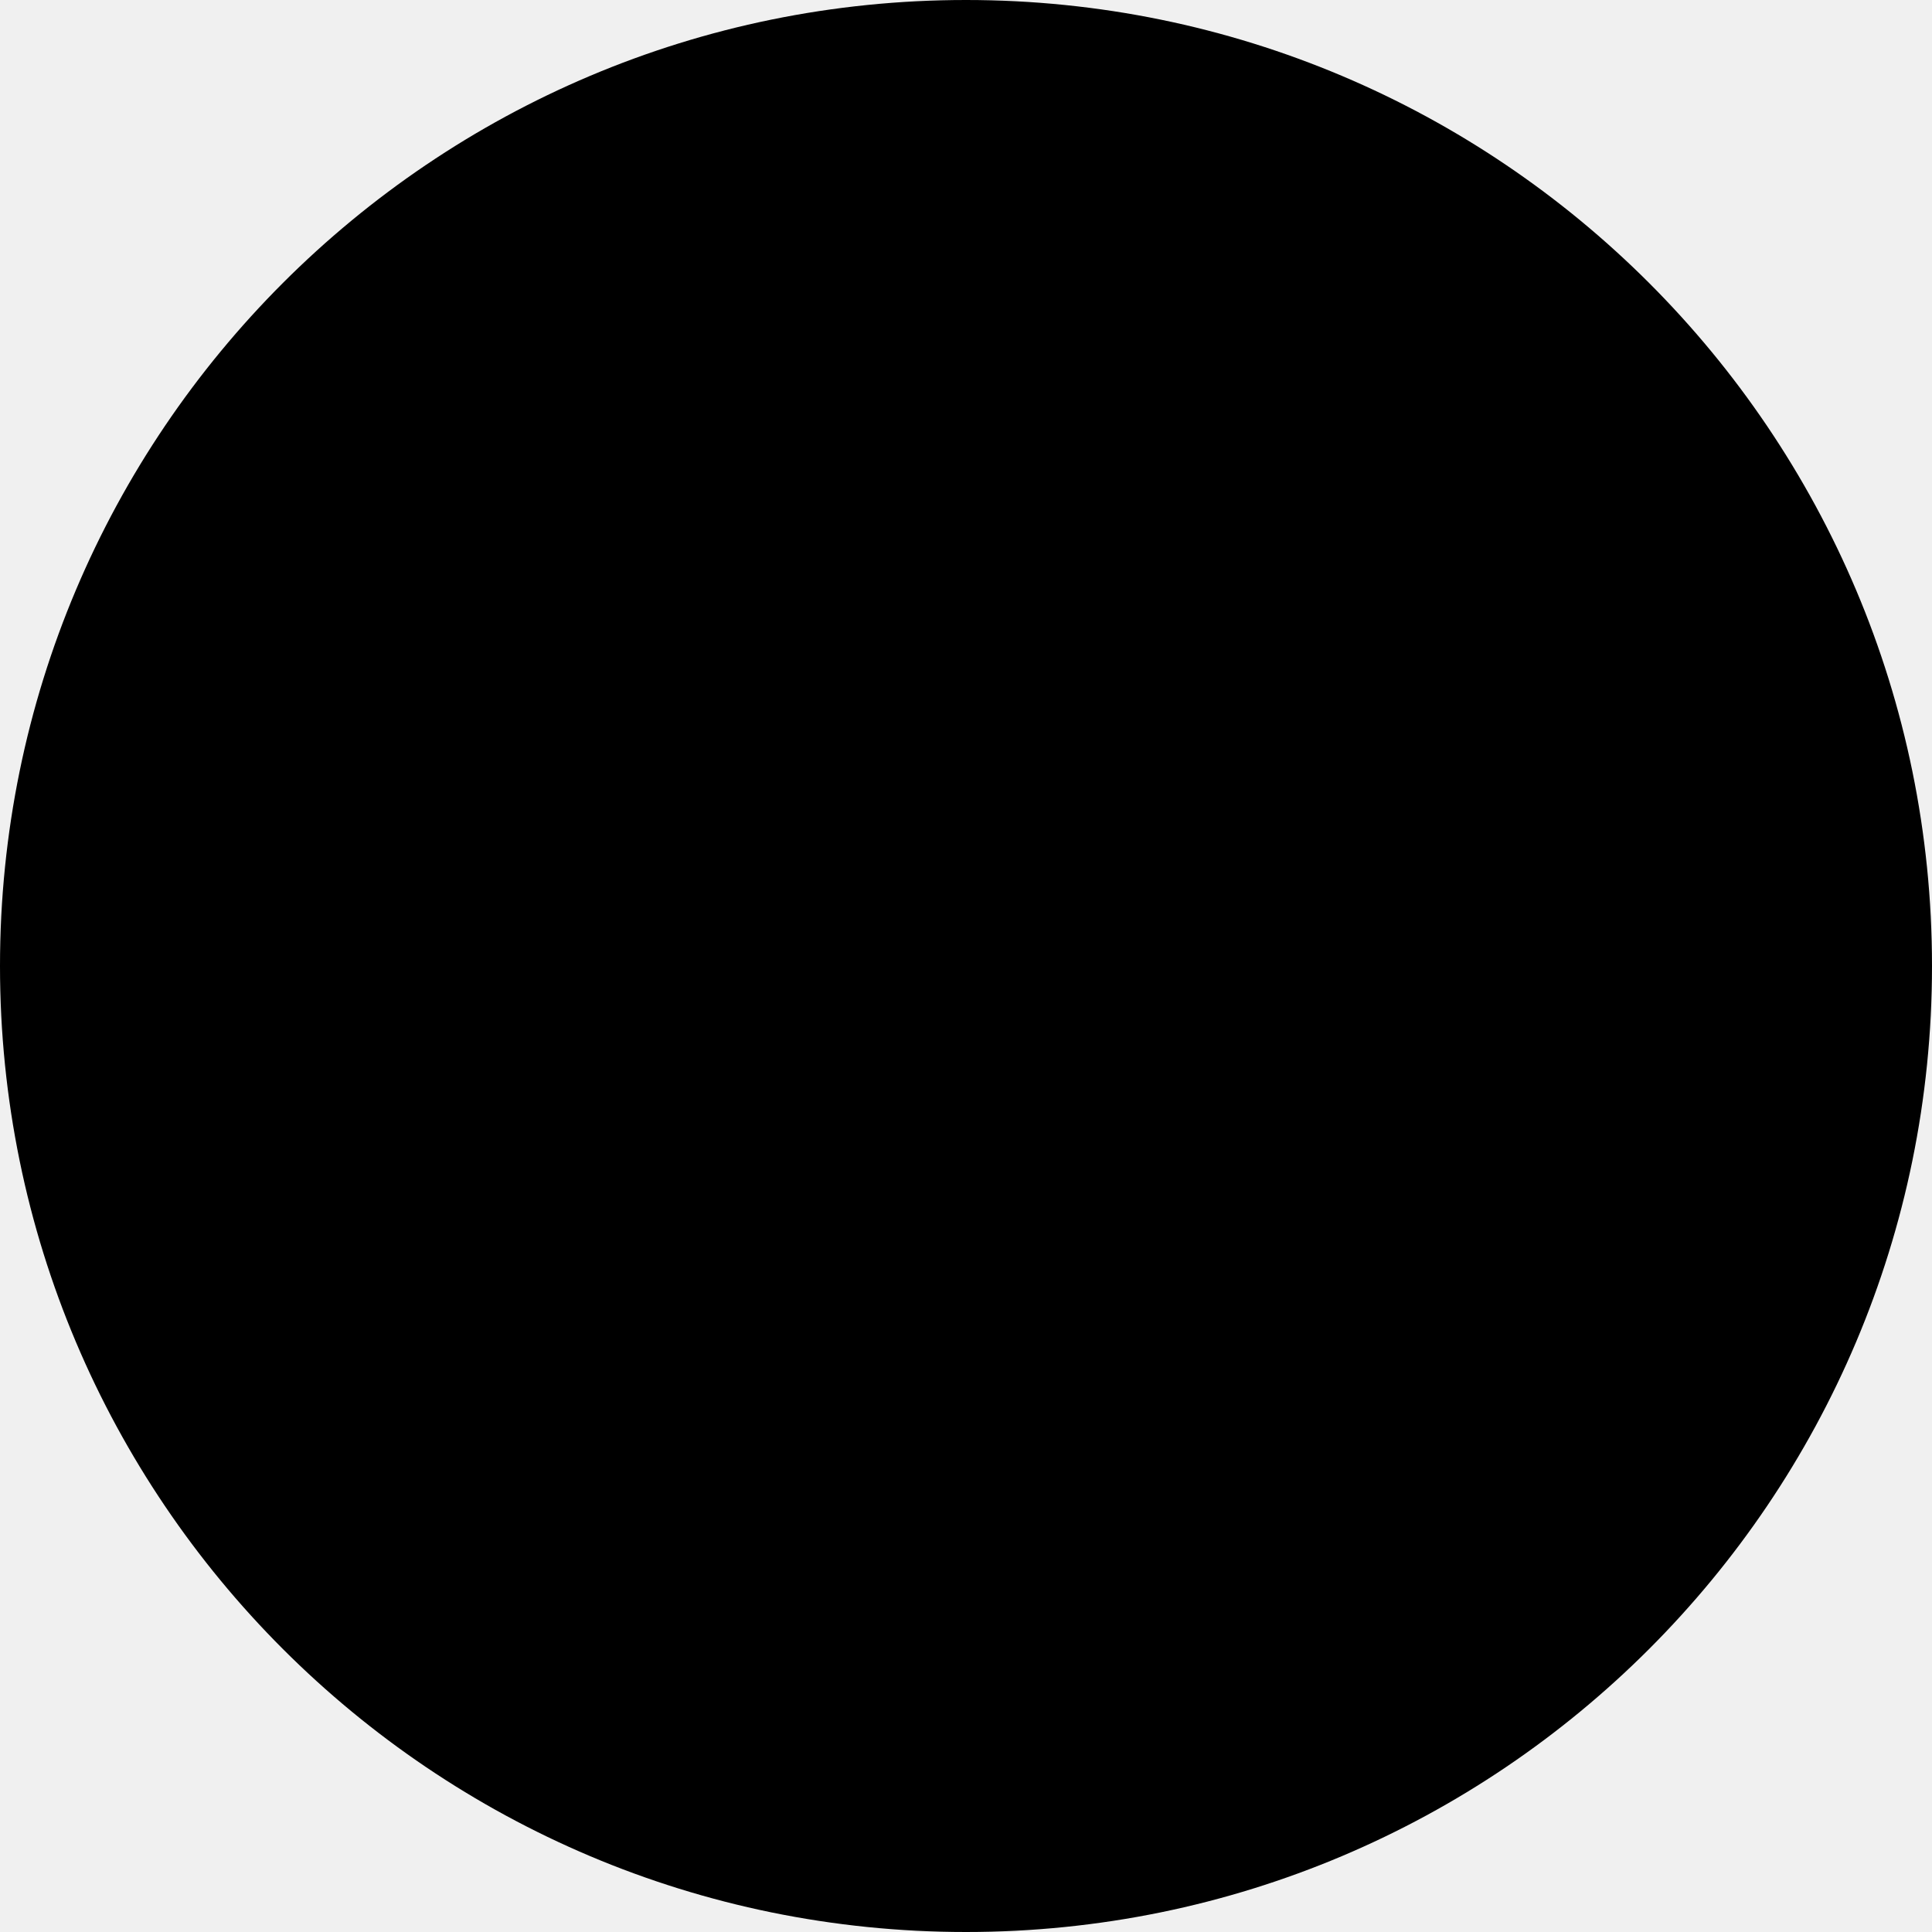
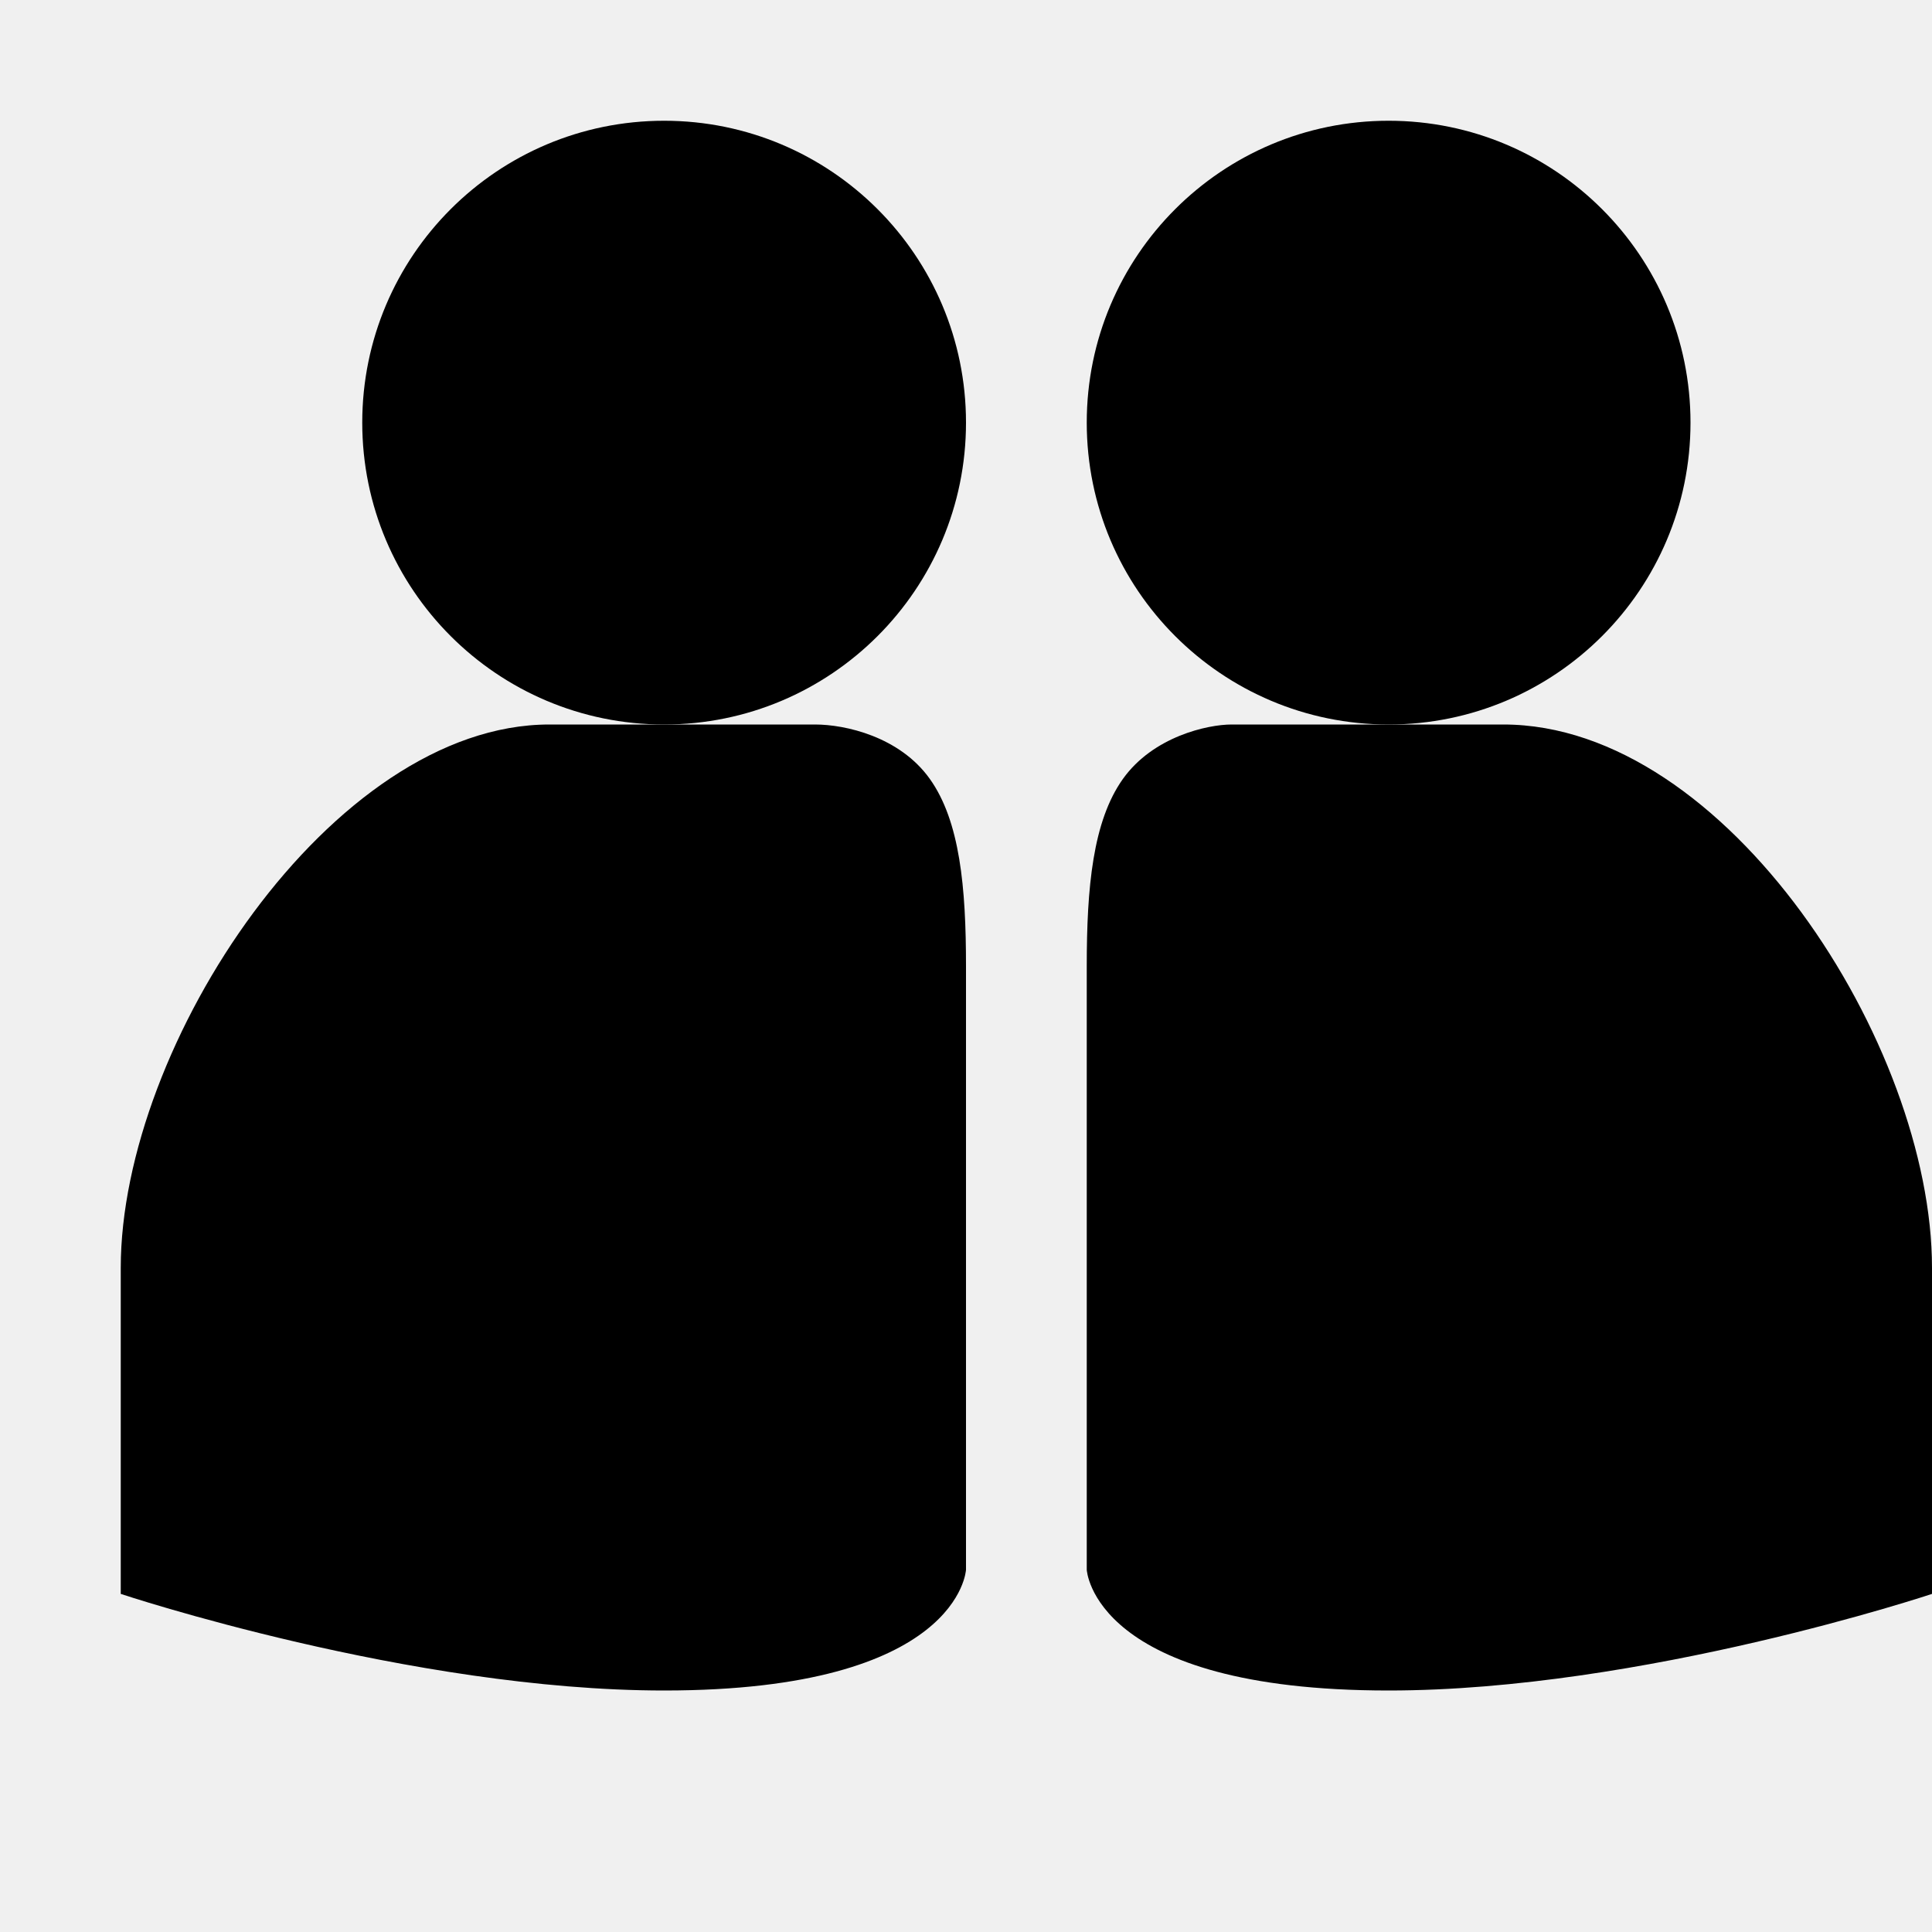
<svg xmlns="http://www.w3.org/2000/svg" version="1.1" x="0px" y="0px" width="32px" height="32px" viewBox="0 0 32 32" enable-background="new 0 0 32 32" xml:space="preserve">
  <g id="grid">
</g>
  <g id="goal" display="none">
    <path display="inline" d="M24.1,5.7c2.4,0,5.5-1.3,6.9-2.3v18.6c-1.4,1-4.6,2.3-6.9,2.3s-4.5-0.7-5.9-1.7c-1.4-1-2.8-1.7-5.1-1.7   c-2.4,0-4.6,1.2-6,2.2V4.5c1.4-1,3.7-2.2,6-2.2c2.4,0,3.7,0.7,5.1,1.7S21.7,5.7,24.1,5.7z M3.1,0.4c1.1,0,2,0.9,2,2V32H1V2.4   C1,1.3,2,0.4,3.1,0.4z" />
  </g>
  <g id="calendar" display="none">
-     <path display="inline" d="M24,4V0h-4v4h-8V0H8v4H0v28h32V4H24z M28,28H4V10h24V28z" />
+     <path display="inline" d="M22,2V0h-4v2h-6V0H8v2H0v30h30V2H22z M10,28H4v-6h6V28z M10,20H4v-6h6V20z M18,28h-6v-6h6V28z M18,20h-6   v-6h6V20z M18,12h-6h-2H4V6h14V12z M26,28h-6v-6h6V28z M26,20h-6v-6h6V20z M26,12h-6V6h6V12z" />
  </g>
  <g id="history" display="none">
    <path display="inline" d="M18.4,2.4C25.9,2.4,32,8.5,32,16s-6.1,13.6-13.6,13.6v-2.9c2.9,0,5.5-1.1,7.6-3.1s3.1-4.7,3.1-7.6   c0-2.9-1.1-5.5-3.1-7.6s-4.7-3.1-7.6-3.1c-2.9,0-5.5,1.1-7.6,3.1c-1.6,1.6-2.6,3.5-3,5.6h5.7l-6.8,7.8l-6.8-7.8h5   C5.9,7.5,11.6,2.4,18.4,2.4z M24.2,14.1v3.9h-7.8V8.2h3.9v5.8H24.2z" />
  </g>
  <g id="settings" display="none">
    <g id="settings_1_" display="inline">
      <path id="settings_2_" d="M30.9,13.5L27.8,13c-0.2-0.9-0.6-1.8-1-2.6l2-2.5c0.4-0.5,0.4-1.3,0-1.8l-1.2-1.4    c-0.5-0.6-1.3-0.7-1.8-0.3l-2.7,1.7c-1.2-0.8-2.5-1.4-4-1.8l-0.5-3.1C18.5,0.5,17.9,0,17.3,0h-1.9c-0.7,0-1.3,0.5-1.4,1.2    l-0.5,3.1c-1.2,0.3-2.3,0.8-3.3,1.4L7.6,3.9C7.1,3.5,6.3,3.5,5.8,4L4.5,5.3C4,5.8,4,6.6,4.4,7.1l1.8,2.6c-0.6,1-1.1,2.1-1.4,3.3    l-3.2,0.5c-0.7,0.1-1.2,0.7-1.2,1.4v1.9c0,0.7,0.5,1.3,1.2,1.4l3.2,0.5c0.2,1,0.6,1.9,1,2.8l-2,2.5c-0.4,0.5-0.4,1.3,0,1.8L5,27.2    c0.5,0.5,1.2,0.6,1.8,0.3l2.7-1.7c1.1,0.8,2.4,1.4,3.8,1.7l0.5,3.1c0.1,0.7,0.7,1.2,1.4,1.2h1.9c0.7,0,1.3-0.5,1.4-1.2l0.5-3.1    c1.2-0.3,2.3-0.7,3.3-1.4L25,28c0.5,0.4,1.3,0.3,1.8-0.1l1.3-1.3c0.5-0.5,0.5-1.2,0.1-1.8l-1.9-2.6c0.6-1,1.1-2.1,1.4-3.3l3.1-0.5    c0.7-0.1,1.2-0.7,1.2-1.4v-1.9C32.1,14.2,31.6,13.6,30.9,13.5z M16.3,21.7c-3.3,0-5.9-2.7-5.9-5.9c0-3.3,2.7-5.9,5.9-5.9    c3.3,0,5.9,2.7,5.9,5.9C22.3,19.1,19.6,21.7,16.3,21.7z" />
    </g>
  </g>
  <g id="archive" display="none">
-     <path display="inline" d="M31,0H1C0.5,0,0,0.5,0,1V6h32V1C32,0.5,31.5,0,31,0z M2,29.5C2,30.9,3.1,32,4.5,32h23.1   c1.3,0,2.5-1.1,2.5-2.5V8H2V29.5z M10,12h12v4H10V12z" />
+     <path display="inline" d="M30,4c0-1.3-0.6-2-2-2h-24C2.7,2,2,2.6,2,4V8h28V4z" />
+     <path display="inline" d="M4,10v18c0,1.3,0.6,2,2,2h20c1.3,0,2.1-0.6,2.1-2V10H4z M16,26l-6-6h4v-6h4v6h4L16,26z" />
  </g>
  <g id="experiment" display="none">
-     <polygon display="inline" points="0,19 0,32 32,32 32,10 22,19 10,14  " />
-     <polygon display="inline" points="22,12.1 10,7.1 0,12.1 0,10.1 10,5 22,10 32,0.6 32,3.1  " />
-     <circle display="inline" cx="10" cy="6" r="2" />
-     <circle display="inline" cx="22" cy="11" r="2" />
+     <polygon display="inline" points="0,22 0,32 32,32 32,14 22,20 10,16  " />
+     <polygon display="inline" points="22,12.1 10,8.1 0,14.1 0,10.1 10,4 22,8 32,1.6 32,6  " />
  </g>
  <g id="trash" display="none">
    <rect x="8" y="-0.1" display="inline" width="14" height="2.1" />
    <rect x="2" y="2" display="inline" width="26" height="6" />
    <rect x="4" y="10" display="inline" width="22" height="22" />
  </g>
  <g id="play" display="none">
-     <polygon display="inline" points="0,0 0,32 31.8,16  " />
+     <polygon display="inline" points="4,4 4,28 27.9,16  " />
  </g>
  <g id="pause" display="none">
-     <rect display="inline" width="12" height="32" />
-     <rect x="20" display="inline" width="12" height="32" />
+     <rect x="6" y="4" display="inline" width="8" height="24" />
+     <rect x="18" y="4" display="inline" width="8" height="24" />
  </g>
  <g id="duplicate" display="none">
    <path display="inline" d="M22,32H2c-1.1,0-2-0.9-2-2V9.9c0-1.1,0.9-2,2-2h20c1.1,0,2,0.9,2,2V30C24,31.1,23.1,32,22,32z" />
    <path display="inline" d="M30,0H10C8.9,0,8,0.9,8,2v2h18c1.1,0,2,0.8,2,1.9V24h2c1.1,0,2-0.8,2-1.9V2C32,0.9,31.1,0,30,0z" />
    <polygon display="inline" fill="#FFFFFF" points="18,18 14,18 14,14 10,14 10,18 6,18 6,22 10,22 10,26 14,26 14,22 18,22  " />
  </g>
  <g id="integrations" display="none">
-     <path display="inline" d="M23.5,8.5C22,3.6,17.4,0,12,0C5.4,0,0,5.4,0,12c0,5.4,3.6,10,8.5,11.5C10,28.4,14.6,32,20,32   c6.6,0,12-5.4,12-12C32,14.6,28.4,10,23.5,8.5z M4,12c0-4.4,3.6-8,8-8c3,0,5.6,1.6,6.9,4.1C13.2,8.6,8.6,13.2,8.1,18.9   C5.6,17.6,4,15,4,12z M20,12c0,4.4-3.6,8-8,8C12,15.6,15.6,12,20,12z M20,28c-3,0-5.6-1.6-6.9-4.1c5.8-0.5,10.4-5.1,10.9-10.9   c2.4,1.4,4.1,4,4.1,6.9C28,24.4,24.4,28,20,28z" />
+     <path display="inline" d="M21,3.9c-1.8,0-3.5,0.4-5,1.2c-1.5-0.8-3.2-1.2-5-1.2c-6.1,0-11,4.9-11,11s4.9,11,11,11   c1.8,0,3.5-0.4,5-1.2c1.5,0.8,3.2,1.2,5,1.2c6.1,0,11-4.9,11-11S27.1,3.9,21,3.9z M16,19.8c-1.2-1.3-2-3-2-4.9s0.8-3.6,2-4.9   c1.2,1.3,2,3,2,4.9S17.2,18.5,16,19.8z M4,14.9c0-3.9,3.1-7,7-7c0.5,0,1,0,1.4,0.1c-1.5,1.9-2.4,4.3-2.4,6.9s0.9,5,2.4,6.9   c-0.5,0.1-0.9,0.1-1.4,0.1C7.1,21.9,4,18.8,4,14.9z M21,21.9c-0.5,0-1,0-1.4-0.1c1.5-1.9,2.4-4.3,2.4-6.9s-0.9-5-2.4-6.9   C20,8,20.5,7.9,21,7.9c3.9,0,7,3.1,7,7S24.9,21.9,21,21.9z" />
+   </g>
+   <g id="audiences" display="none">
+     <g display="inline">
+       <path d="M11.5,11.4c0,1.9,1.2,3.6,2.8,4.3c0.6,0.2,1.2,0.4,1.8,0.4c2.6,0,4.7-2.1,4.7-4.7c0-1.9-1.2-3.6-2.8-4.3    c-0.6-0.2-1.2-0.4-1.8-0.4C13.6,6.8,11.5,8.8,11.5,11.4z" />
+       <path d="M22.8,11.1c0.4,0.1,0.7,0.1,1.1,0.1c2.6,0,4.7-2.1,4.7-4.7c0-2.6-2.1-4.7-4.7-4.7c-2.2,0-4.1,1.6-4.5,3.6    C21.4,6.7,22.7,8.7,22.8,11.1z" />
+       <path d="M14.2,16C10.9,16,8,20.4,8,23.7v4.8l0,0.1l0.3,0.1c3.1,1,3.8,1.2,7.6,1.2c4.4,0,7.6-1.5,7.7-1.6L24,28h0v-4.4    c0-2.9-1.9-6.4-4.6-7.2C19,16.3,18.6,16,18.2,16H14.2z" />
+       <path d="M8,11.3c0.5,0,1-0.1,1.5-0.3c0.1-2.2,1.3-4.1,3.1-5.2C12.2,3.6,10.3,1.9,8,1.9C5.4,1.9,3.4,4,3.4,6.6    C3.4,9.2,5.4,11.3,8,11.3z" />
+       <path d="M6,23.7c0-3.1,2-6.5,4.8-8.1C10,14.5,9.6,13,9.5,12H6c-3.3,0-6,2.3-6,5.6v6.2l0,0.1l0.3,0.1c2.1,0.7,3.6,1,5.6,1.2V23.7z" />
+       <path d="M25.9,12h-3.1c0,1-0.5,2.5-1.3,3.6c0.9,0.5,1.7,1.1,2.4,2.1c1.3,1.7,2.1,3.8,2.1,5.9V25c3.4-0.2,5.4-0.9,5.6-1l0.3,0H32    v-6.4C32,14.3,29.2,12,25.9,12z" />
+     </g>
+   </g>
+   <g id="collaborators">
+     <g>
+       <path d="M9.1,12C5.5,12,2,17.3,2,21v5.4c0,0,4.8,1.6,9,1.6c4.9,0,5-2,5-2h0V16c0-1.3-0.1-2.4-0.6-3.1C14.9,12.2,14,12,13.5,12H9.1    z" />
+     </g>
+     <circle cx="11" cy="7" r="5" />
+     <g>
+       <path d="M24.9,12c3.7,0,7.1,5.3,7.1,9v5.4c0,0-4.8,1.6-9,1.6c-4.9,0-5-2-5-2h0V16c0-1.3,0.1-2.4,0.6-3.1c0.5-0.7,1.4-0.9,1.8-0.9    H24.9z" />
+     </g>
+     <circle cx="23" cy="7" r="5" />
  </g>
  <g id="projects" display="none">
-     <rect y="2" display="inline" width="4" height="4" />
-     <rect x="8" y="2" display="inline" width="24" height="4" />
-     <rect y="10.1" display="inline" width="4" height="4" />
-     <rect x="8" y="10.1" display="inline" width="24" height="4" />
-     <rect y="18" display="inline" width="4" height="4" />
-     <rect x="8" y="18" display="inline" width="24" height="4" />
-     <rect y="26" display="inline" width="4" height="4" />
-     <rect x="8" y="26" display="inline" width="24" height="4" />
+     <rect x="2" y="4" display="inline" width="4" height="4" />
+     <rect x="10" y="4" display="inline" width="20" height="4" />
+     <rect x="2" y="14" display="inline" width="4" height="4" />
+     <rect x="10" y="14" display="inline" width="20" height="4" />
+     <rect x="2" y="24" display="inline" width="4" height="4" />
+     <rect x="10" y="24" display="inline" width="20" height="4" />
  </g>
-   <g id="placeholder">
-     <circle cx="16" cy="16" r="16" />
+   <g id="close" display="none">
+     <polygon display="inline" points="25.9,8.9 23.1,6.1 16,13.2 8.9,6.1 6.1,8.9 13.2,16 6.1,23.1 8.9,25.9 16,18.8 23.1,25.9    25.9,23.1 18.8,16  " />
+   </g>
+   <g id="code" display="none">
+     <path display="inline" d="M24,26c-0.3,0-0.6-0.1-0.9-0.2c-1-0.5-1.4-1.7-0.9-2.7l3.6-7.1l-3.6-7.1c-0.5-1-0.1-2.2,0.9-2.7   c1-0.5,2.2-0.1,2.7,0.9l4,8c0.3,0.6,0.3,1.2,0,1.8l-4,8C25.4,25.6,24.7,26,24,26z" />
+     <path display="inline" d="M8,26c-0.7,0-1.4-0.4-1.8-1.1l-4-8c-0.3-0.6-0.3-1.2,0-1.8l4-8c0.5-1,1.7-1.4,2.7-0.9   c1,0.5,1.4,1.7,0.9,2.7L6.2,16l3.6,7.1c0.5,1,0.1,2.2-0.9,2.7C8.6,25.9,8.3,26,8,26z" />
+     <path display="inline" d="M14,30c-0.1,0-0.2,0-0.3,0c-1.1-0.2-1.8-1.2-1.6-2.3l4-24c0.2-1.1,1.2-1.8,2.3-1.6   c1.1,0.2,1.8,1.2,1.6,2.3l-4,24C15.8,29.3,15,30,14,30z" />
+   </g>
+   <g id="variation-settings" display="none">
+     <rect x="4" display="inline" width="4" height="32" />
+     <rect x="14" display="inline" width="4" height="32" />
+     <rect x="24" display="inline" width="4" height="32" />
+     <g display="inline">
+       <circle fill="#FFFFFF" cx="6" cy="13" r="6" />
+       <path d="M6,9c2.2,0,4,1.8,4,4s-1.8,4-4,4s-4-1.8-4-4S3.8,9,6,9 M6,7c-3.3,0-6,2.7-6,6s2.7,6,6,6s6-2.7,6-6S9.3,7,6,7L6,7z" />
+     </g>
+     <g display="inline">
+       <circle fill="#FFFFFF" cx="16" cy="24" r="6" />
+       <path d="M16,20c2.2,0,4,1.8,4,4s-1.8,4-4,4s-4-1.8-4-4S13.8,20,16,20 M16,18c-3.3,0-6,2.7-6,6s2.7,6,6,6s6-2.7,6-6S19.3,18,16,18    L16,18z" />
+     </g>
+     <g display="inline">
+       <circle fill="#FFFFFF" cx="26" cy="8" r="6" />
+       <path d="M26,4c2.2,0,4,1.8,4,4s-1.8,4-4,4s-4-1.8-4-4S23.8,4,26,4 M26,2c-3.3,0-6,2.7-6,6s2.7,6,6,6s6-2.7,6-6S29.3,2,26,2L26,2z" />
+     </g>
+   </g>
+   <g id="right-align" display="none">
+     <path display="inline" d="M28,6H4C2.9,6,2,5.1,2,4s0.9-2,2-2h24c1.1,0,2,0.9,2,2S29.1,6,28,6z" />
+     <path display="inline" d="M28,14H14c-1.1,0-2-0.9-2-2s0.9-2,2-2h14c1.1,0,2,0.9,2,2S29.1,14,28,14z" />
+     <path display="inline" d="M28,22H4c-1.1,0-2-0.9-2-2s0.9-2,2-2h24c1.1,0,2,0.9,2,2S29.1,22,28,22z" />
+     <path display="inline" d="M28,30H14c-1.1,0-2-0.9-2-2s0.9-2,2-2h14c1.1,0,2,0.9,2,2S29.1,30,28,30z" />
+   </g>
+   <g id="left-align" display="none">
+     <path display="inline" d="M28,6H4C2.9,6,2,5.1,2,4s0.9-2,2-2h24c1.1,0,2,0.9,2,2S29.1,6,28,6z" />
+     <path display="inline" d="M18,14H4c-1.1,0-2-0.9-2-2s0.9-2,2-2h14c1.1,0,2,0.9,2,2S19.1,14,18,14z" />
+     <path display="inline" d="M28,22H4c-1.1,0-2-0.9-2-2s0.9-2,2-2h24c1.1,0,2,0.9,2,2S29.1,22,28,22z" />
+     <path display="inline" d="M18,30H4c-1.1,0-2-0.9-2-2s0.9-2,2-2h14c1.1,0,2,0.9,2,2S19.1,30,18,30z" />
+   </g>
+   <g id="center-align" display="none">
+     <path display="inline" d="M28,6H4C2.9,6,2,5.1,2,4s0.9-2,2-2h24c1.1,0,2,0.9,2,2S29.1,6,28,6z" />
+     <path display="inline" d="M24,14H8c-1.1,0-2-0.9-2-2s0.9-2,2-2h16c1.1,0,2,0.9,2,2S25.1,14,24,14z" />
+     <path display="inline" d="M28,22H4c-1.1,0-2-0.9-2-2s0.9-2,2-2h24c1.1,0,2,0.9,2,2S29.1,22,28,22z" />
+     <path display="inline" d="M24,30H8c-1.1,0-2-0.9-2-2s0.9-2,2-2h16c1.1,0,2,0.9,2,2S25.1,30,24,30z" />
+   </g>
+   <g id="justify-align" display="none">
+     <path display="inline" d="M28,6H4C2.9,6,2,5.1,2,4s0.9-2,2-2h24c1.1,0,2,0.9,2,2S29.1,6,28,6z" />
+     <path display="inline" d="M28,14H4c-1.1,0-2-0.9-2-2s0.9-2,2-2h24c1.1,0,2,0.9,2,2S29.1,14,28,14z" />
+     <path display="inline" d="M28,22H4c-1.1,0-2-0.9-2-2s0.9-2,2-2h24c1.1,0,2,0.9,2,2S29.1,22,28,22z" />
+     <path display="inline" d="M28,30H4c-1.1,0-2-0.9-2-2s0.9-2,2-2h24c1.1,0,2,0.9,2,2S29.1,30,28,30z" />
+   </g>
+   <g id="live-variables" display="none">
+     <path display="inline" d="M28,2h-4c-1.1,0-2,0.9-2,2s0.9,2,2,2h2v20h-2c-1.1,0-2,0.9-2,2s0.9,2,2,2h4c1.1,0,2-0.9,2-2V4   C30,2.9,29.1,2,28,2z" />
+     <path display="inline" d="M4,30h4c1.1,0,2-0.9,2-2s-0.9-2-2-2H6V6h2c1.1,0,2-0.9,2-2S9.1,2,8,2H4C2.9,2,2,2.9,2,4v24   C2,29.1,2.9,30,4,30z" />
+     <path display="inline" d="M21.1,20.3c-0.1,0-0.3,0-0.4,0.1c0,0-0.1,0-0.2,0c-0.9,0-2.6-0.4-3.4-3.4l4.7-4.7   c0.9-0.6,0.9-1.7,0.6-2.2l-0.1-0.1c-0.6-0.6-1.5-0.6-2.1,0l-3.7,3.7c-1.7-3.7-4.8-4-5.8-4c-0.3,0-0.4,0-0.4,0   c-0.9,0-1.5,1.1-1.5,1.9c0,0.9,0.9,1.5,1.8,1.5h0.1c1,0,2.7,0.2,3.5,3.1l-4.8,4.7c-0.3,0.3-0.4,0.6-0.4,1c0,0.4,0.2,0.7,0.4,1   c0.3,0.3,0.7,0.3,1.2,0.3s0.8,0,1.2-0.4l3.3-3.6c1.6,3.6,4.5,3.8,5.8,3.8h0.4c0.4,0,0.8,0,1.1-0.4c0.3-0.4,0.3-0.8,0.2-1.2   C22.2,20.7,21.7,20.3,21.1,20.3z" />
+   </g>
+   <g id="dimensions" display="none">
+     <polygon display="inline" points="16,30 2,24 2,10 16,16  " />
+     <path display="inline" d="M30,12.6v9.8l-10,4.9v-9.8L30,12.6 M32,9.9l-14,6v14l14-6V9.9L32,9.9z" />
+     <path display="inline" fill="none" stroke="#000000" stroke-width="2" stroke-miterlimit="10" d="M30,8" />
+     <path display="inline" fill="none" stroke="#000000" stroke-width="2" stroke-miterlimit="10" d="M4,8" />
+     <path display="inline" d="M17,4.1L27.2,8l-10.3,4L6.7,8L17,4.1 M17,2L2,8l14.9,6L32,7.9L17,2L17,2z" />
+   </g>
+   <g id="clipboard" display="none">
+     <g display="inline">
+       <rect x="10" y="12" width="12" height="4" />
+       <rect x="10" y="20" width="12" height="4" />
+       <path d="M18,2V0h-4v2H2v30h28V2H18z M26,28H6V6h4l0,0v2h12V6l0,0h4V28z" />
+     </g>
+   </g>
+   <g id="lock" display="none">
+     <path display="inline" d="M26,12L26,12c0-5.5-4.5-10-10-10c-5.5,0-10,4.5-10,10h0C4.8,12,4,12.9,4,14v16c0,1.1,0.8,2,1.9,2h20   c1.1,0,2-0.9,2-2V14C28,12.9,27.1,12,26,12z M17.9,23.5c0,0.2,0.1,0.3,0.1,0.5v2c0,1.1-0.9,2-2,2s-2-0.9-2-2v-2c0-0.2,0-0.3,0-0.5   c-1.2-0.7-2.1-2-2.1-3.5c0-2.2,1.8-4,4-4s4,1.8,4,4C20,21.5,19.1,22.8,17.9,23.5z M21.9,12h-2h-2h-4h-2h-3c0-3.9,3.1-7,7-7   c3.9,0,7,3.1,7,7H21.9z" />
  </g>
</svg>
